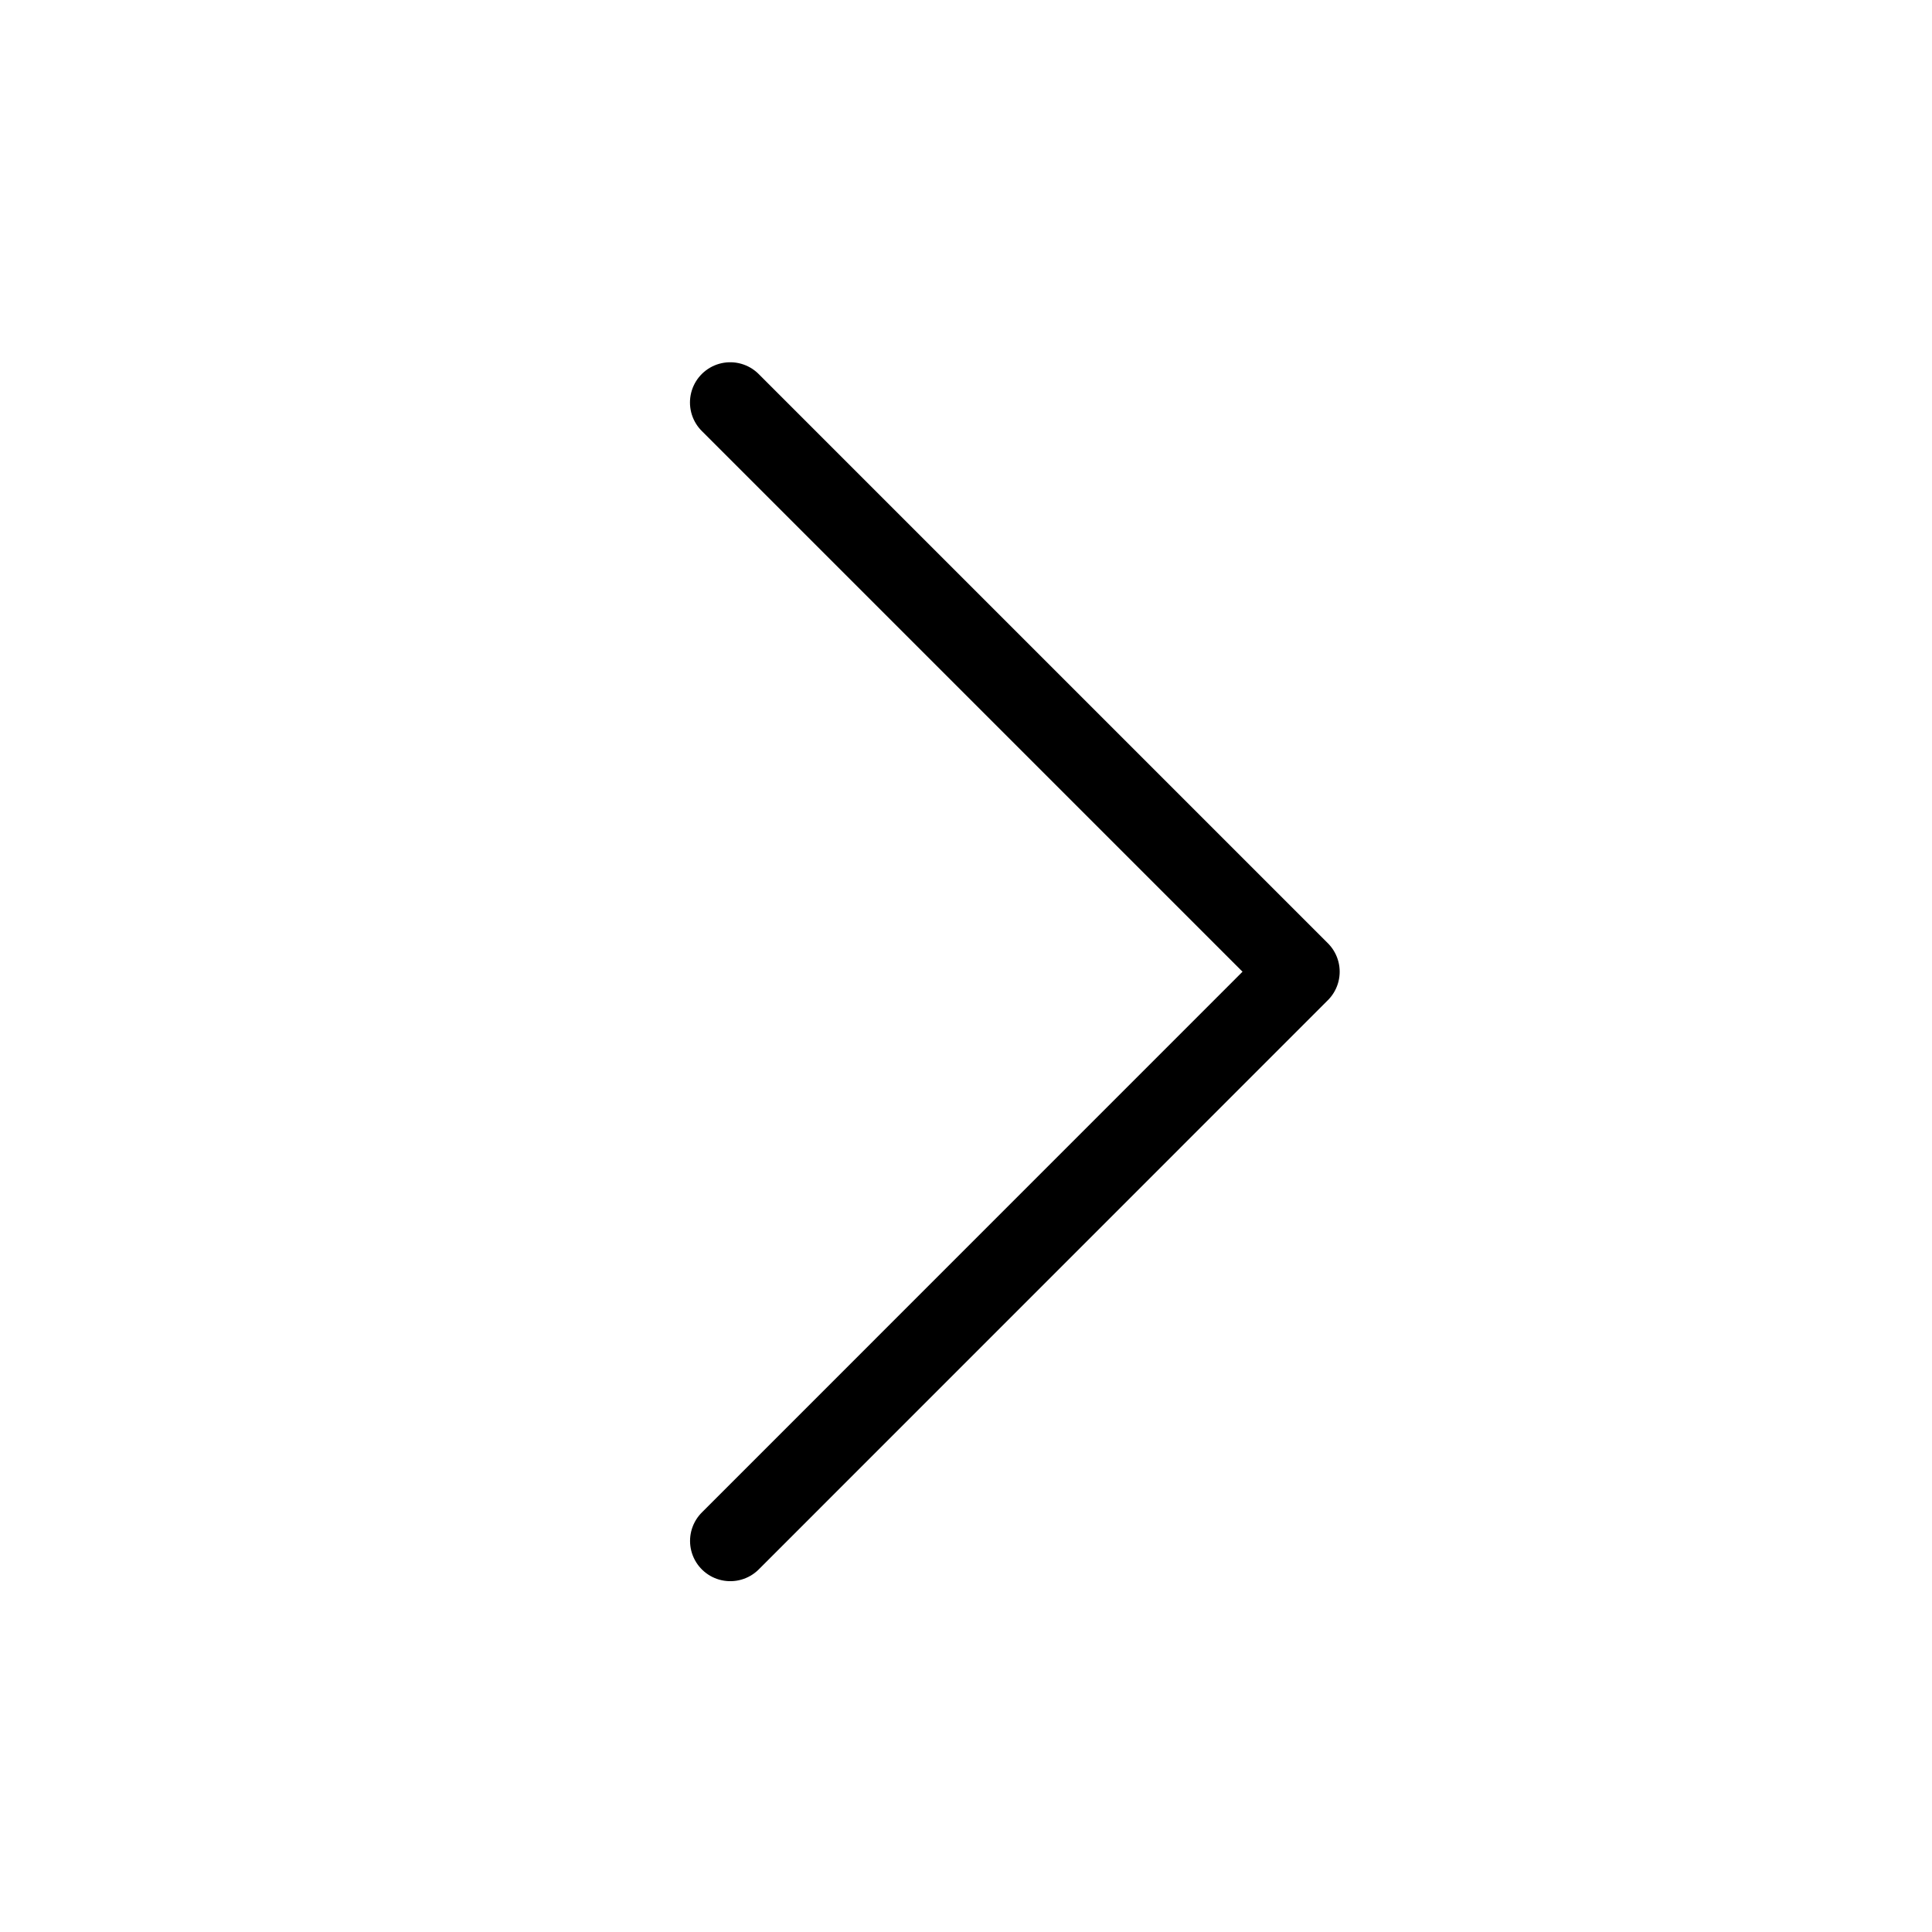
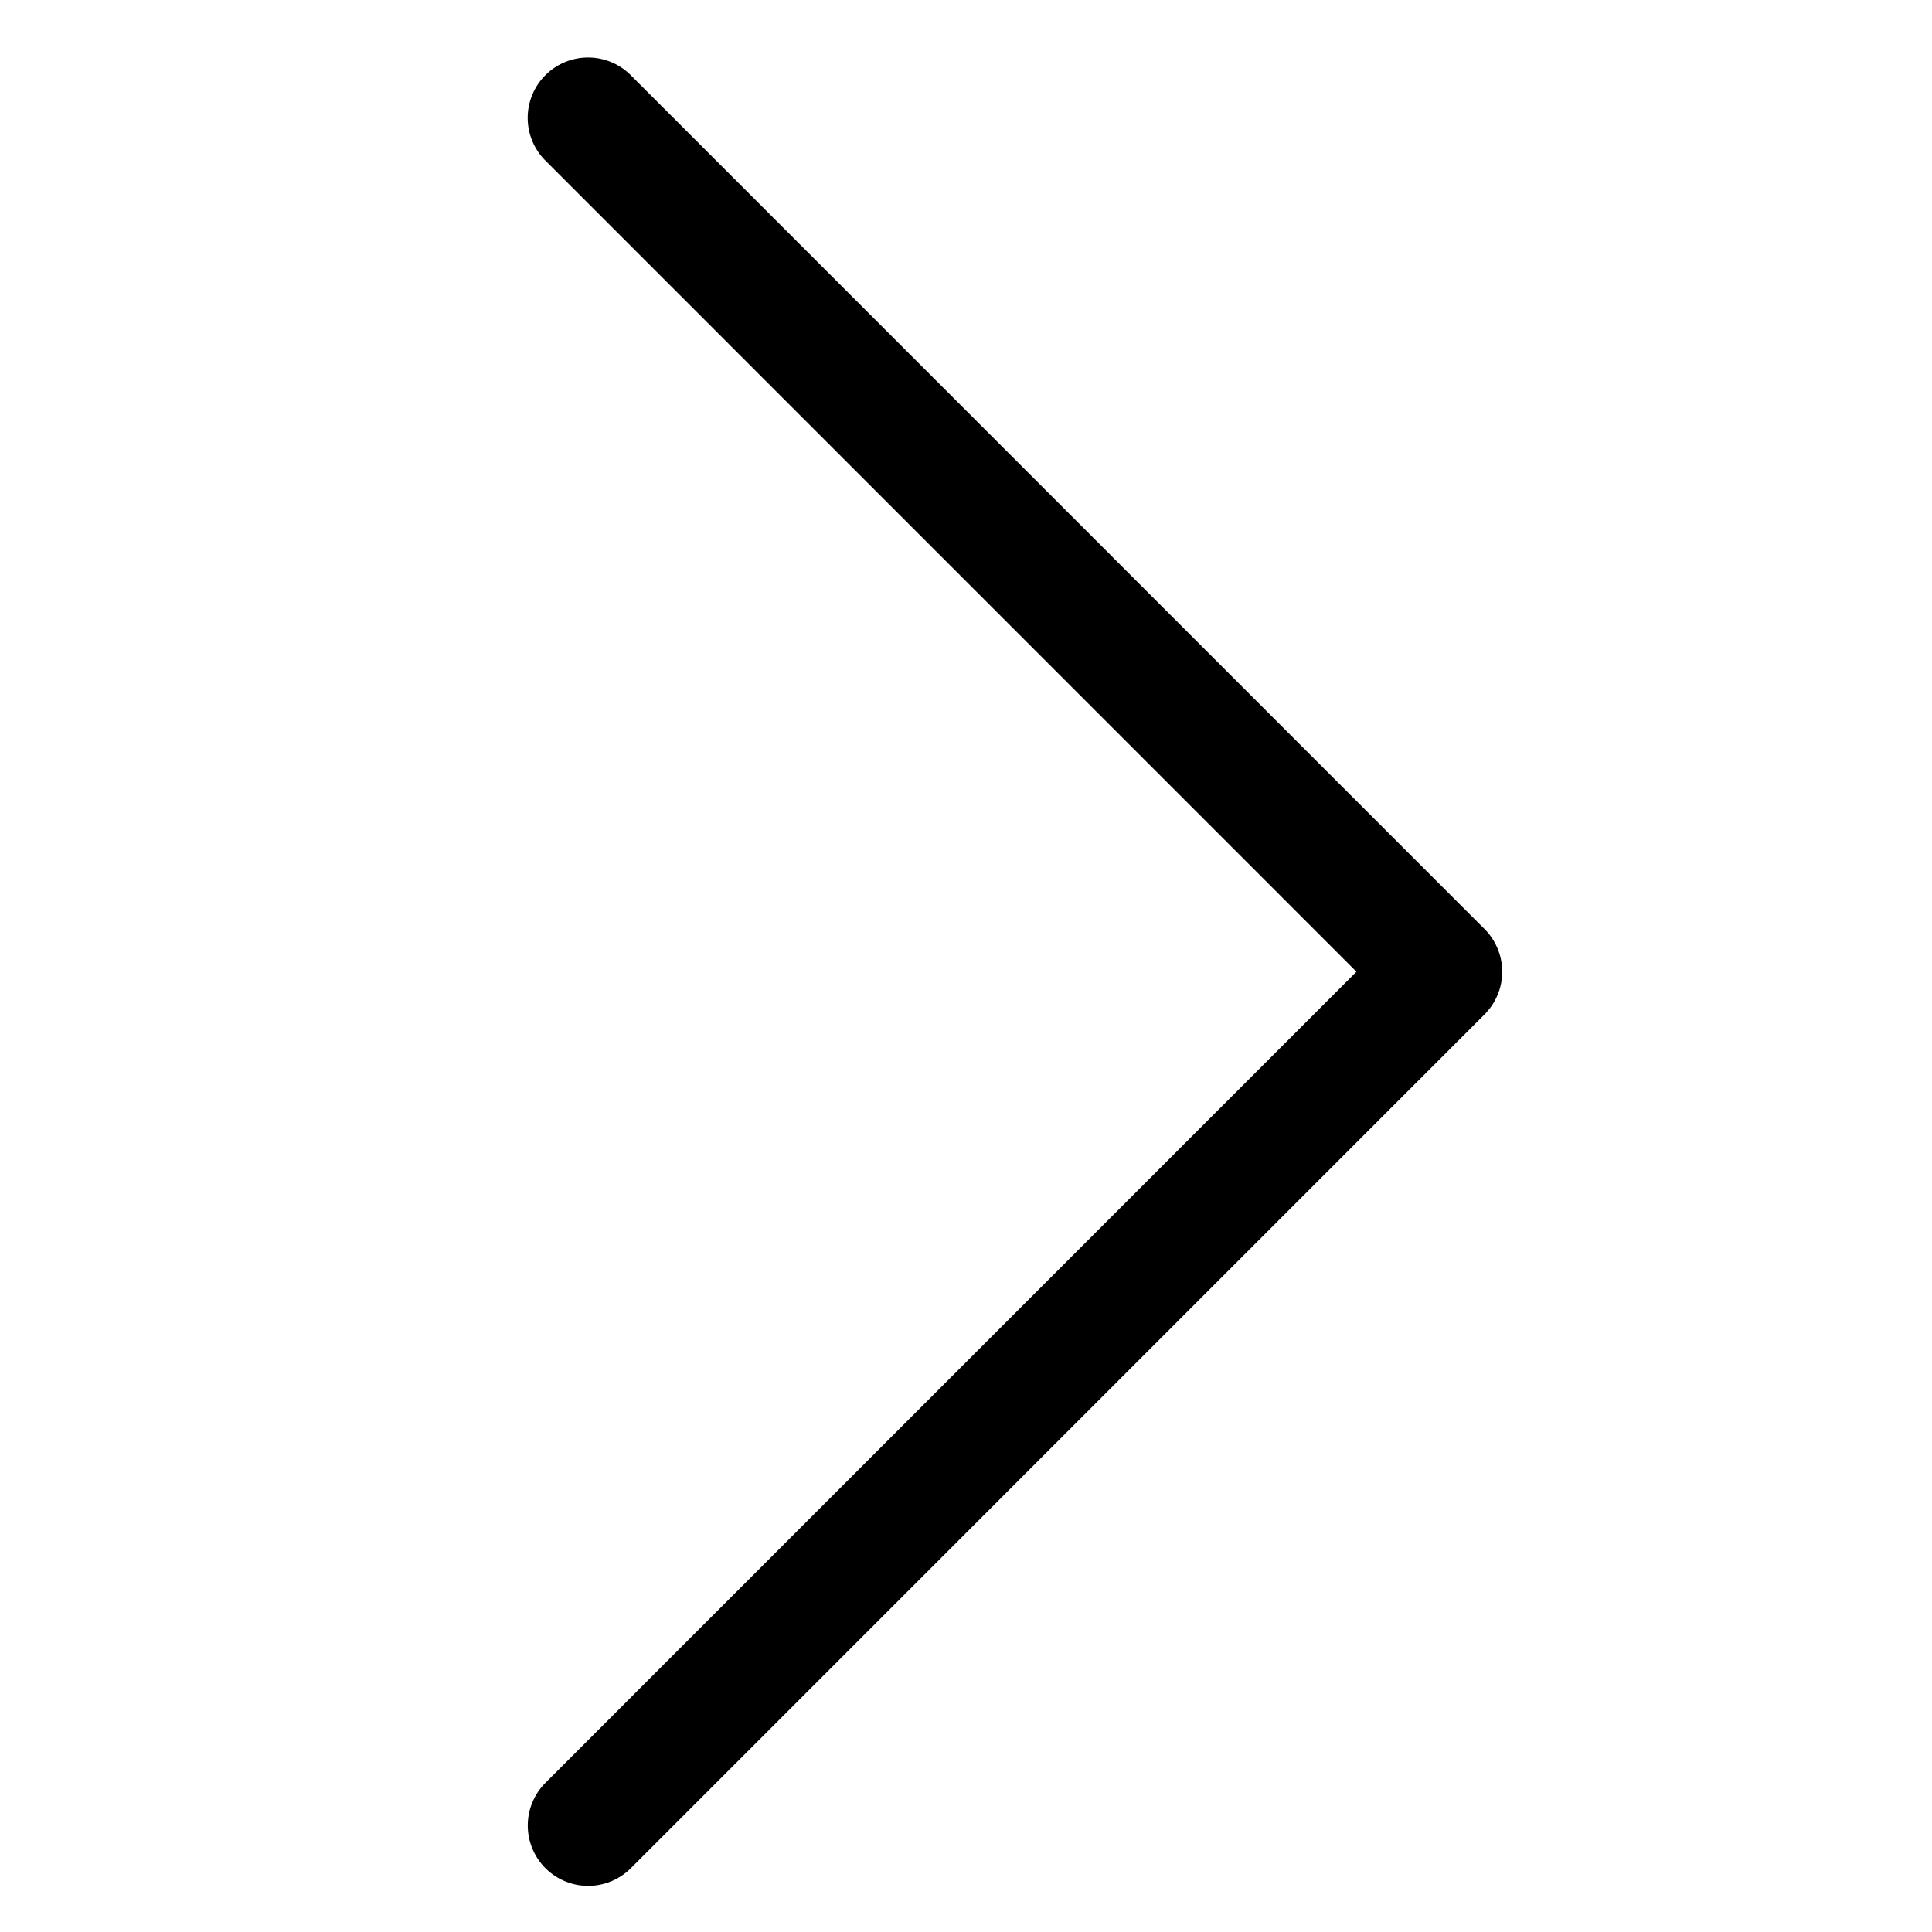
- <svg xmlns="http://www.w3.org/2000/svg" width="24" height="24" viewBox="0 0 24 24">
-   <path stroke="#000" d="M9.071 5l7.071 7.071-7.07 7.071" fill="none" fill-rule="evenodd" stroke-linecap="round" stroke-linejoin="round" />
+ <svg xmlns="http://www.w3.org/2000/svg" width="24" height="24" viewBox="0 0 24 24" version="1.1" id="svg6">
+   <defs id="defs10" />
+   <path d="M 7.305,1.464 17.911,12.071 7.306,22.677" id="path4" style="fill:none;fill-rule:evenodd;stroke:#000000;stroke-width:1.5;stroke-linecap:round;stroke-linejoin:round" />
</svg>
